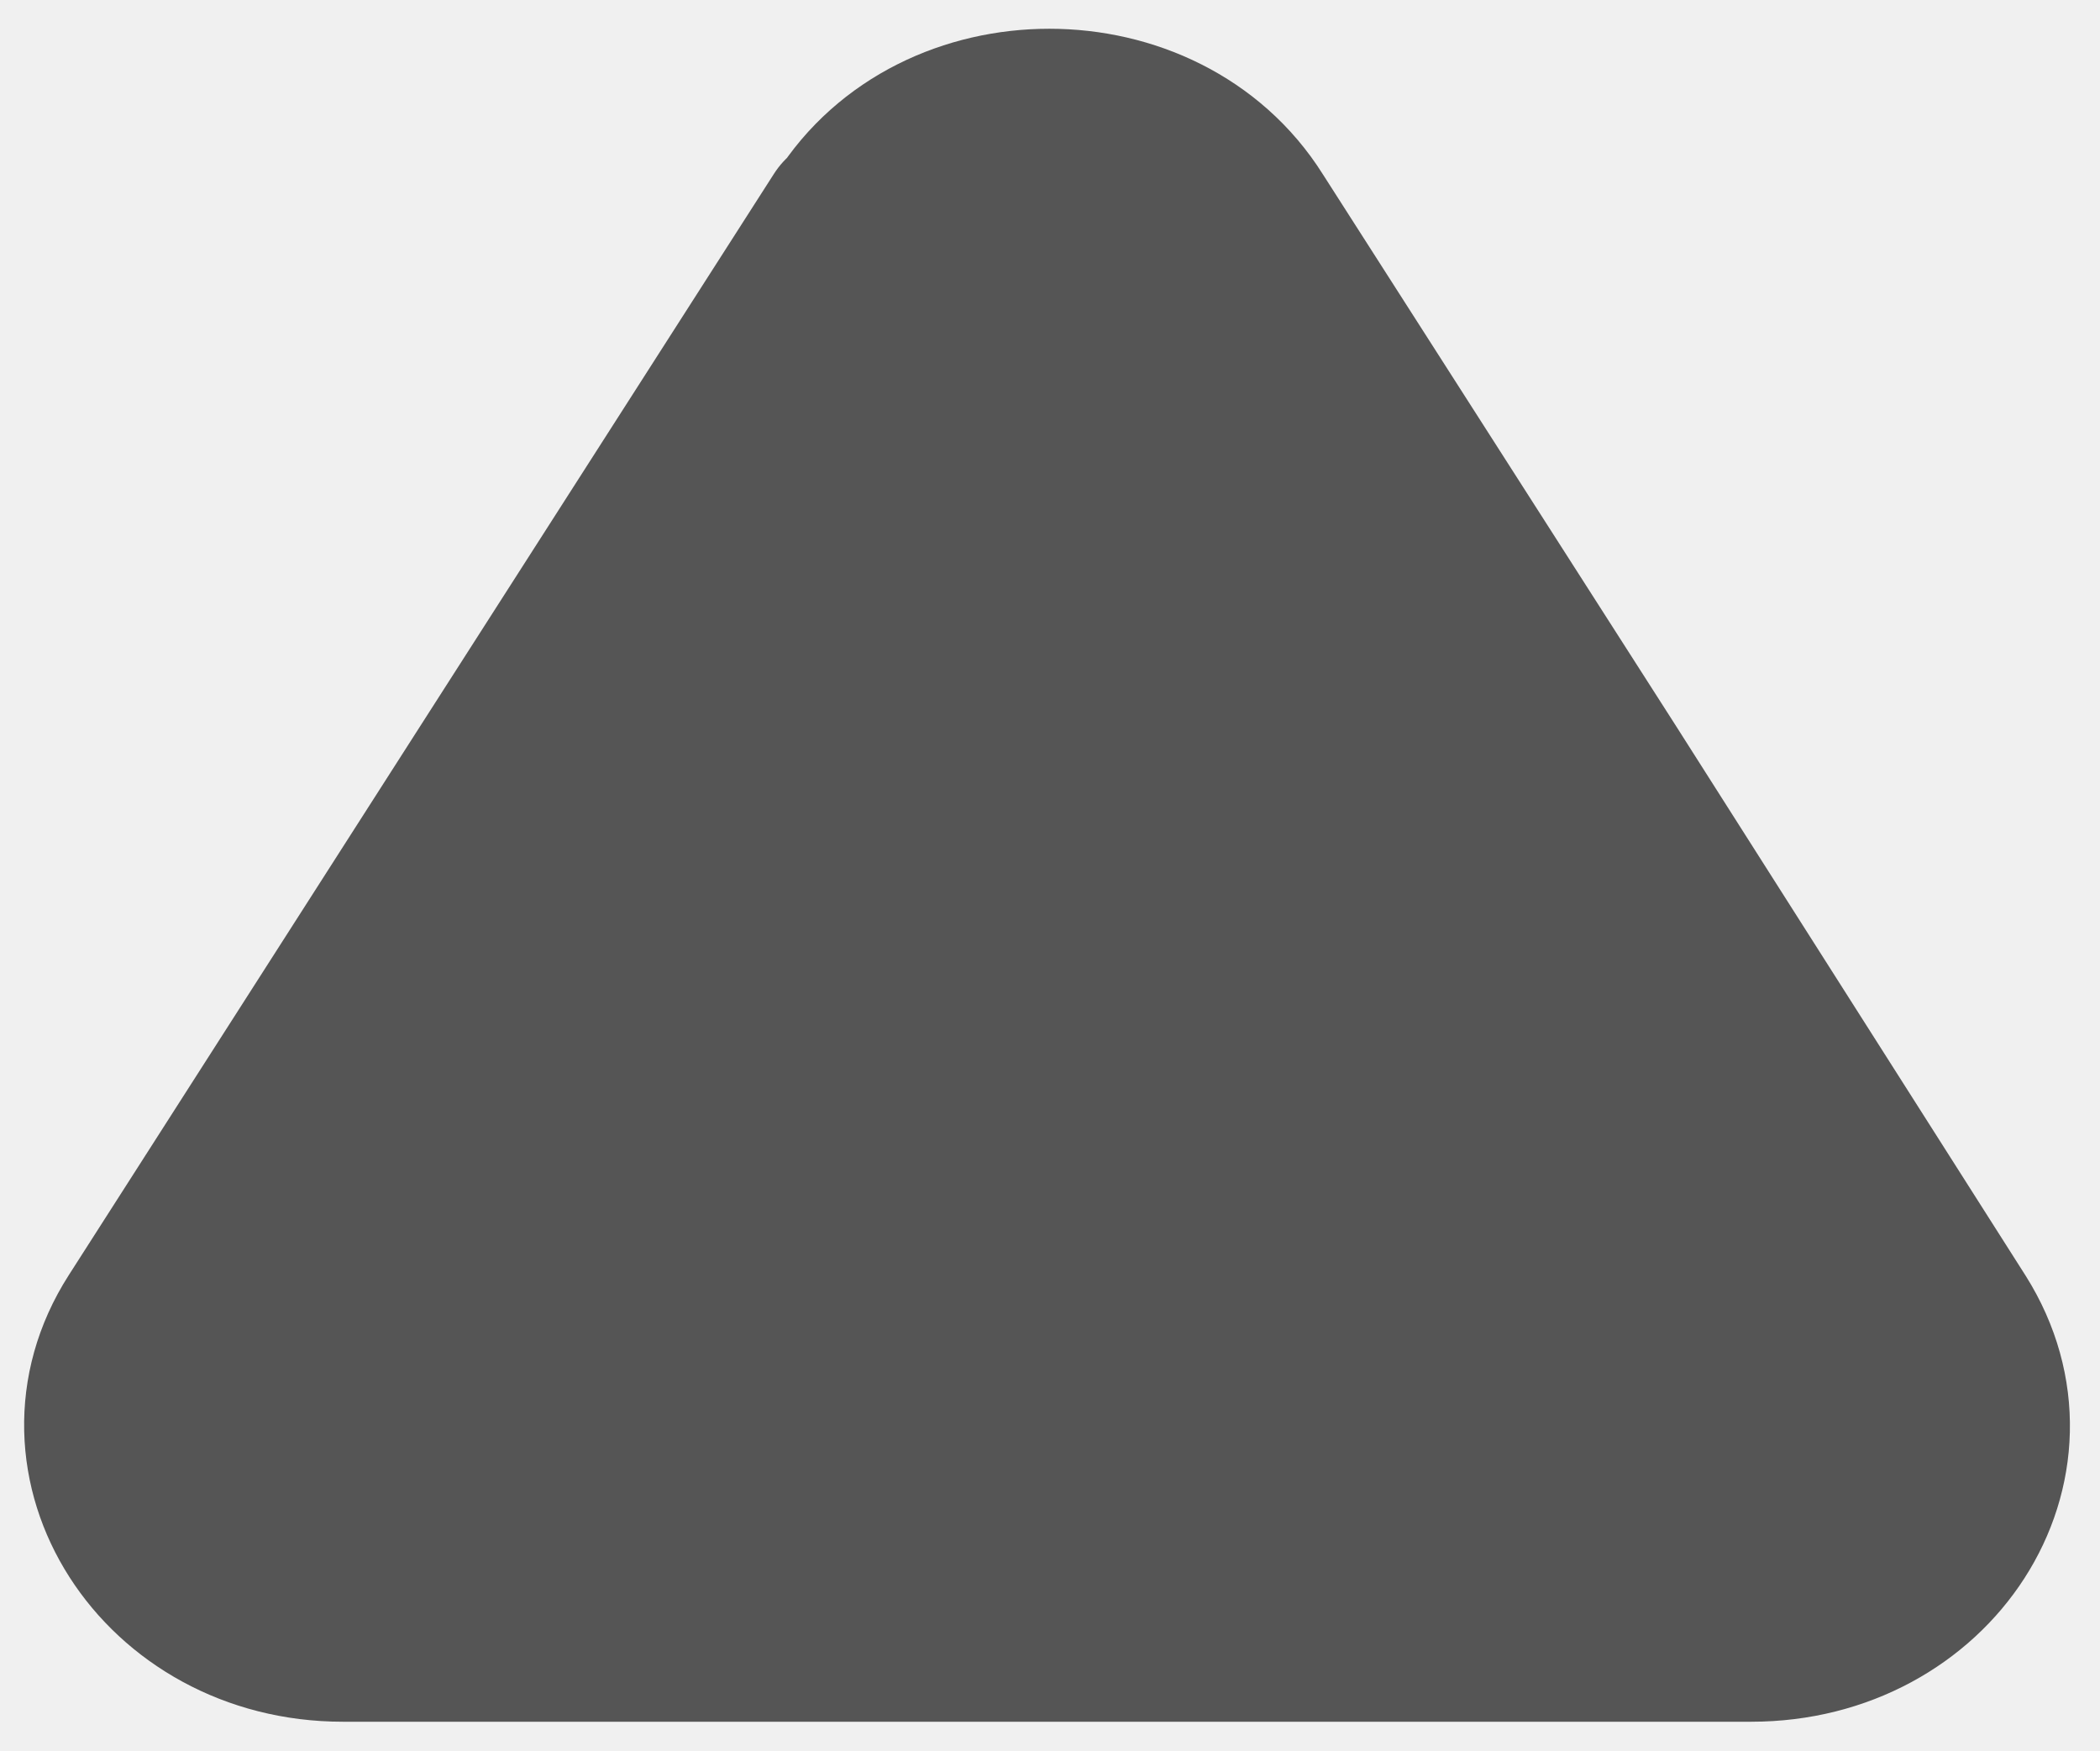
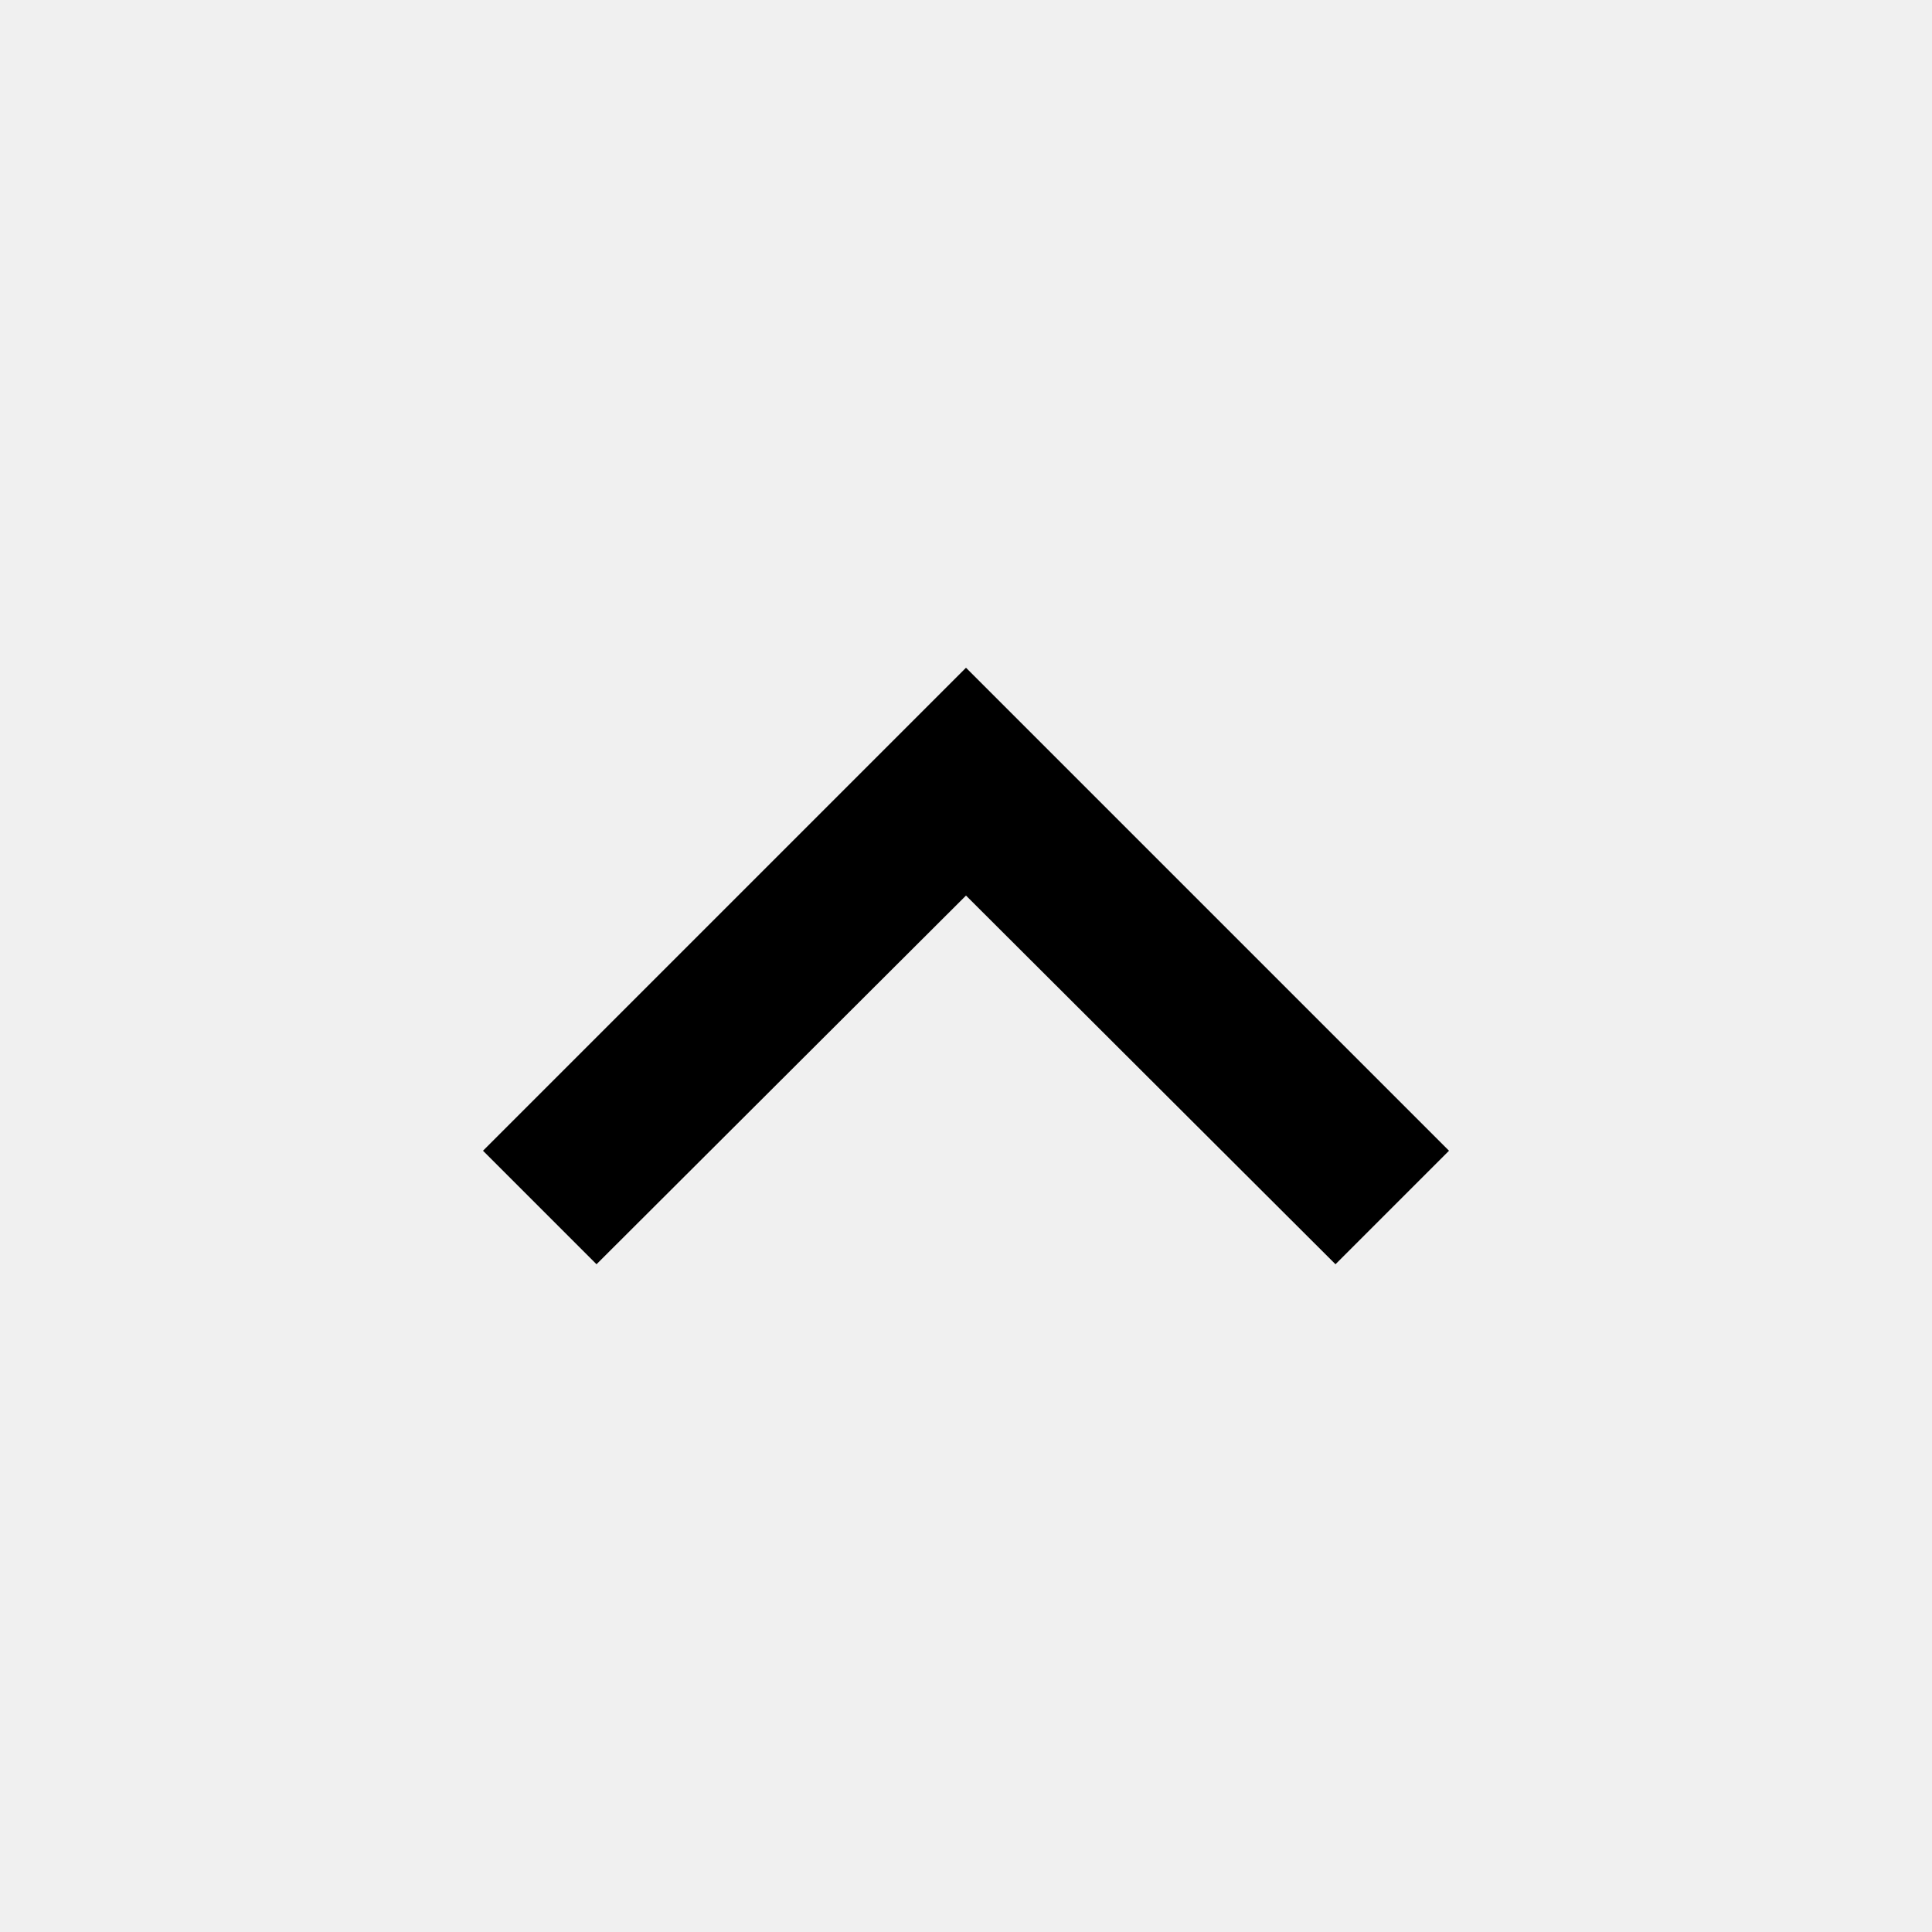
- <svg xmlns="http://www.w3.org/2000/svg" width="12" height="10" viewBox="0 0 12 10" fill="none">
-   <g clip-path="url(#clip0_610_12449)">
-     <path d="M4.857 1.262C5.357 0.465 6.635 0.465 7.136 1.262L9.151 4.409L11.153 7.556C11.654 8.353 11.021 9.336 10.007 9.336L1.959 9.336C0.945 9.336 0.312 8.34 0.813 7.556L2.828 4.409L4.844 1.262H4.857Z" fill="#555555" stroke="#555555" stroke-linecap="round" stroke-linejoin="round" />
-   </g>
-   <defs>
-     <clipPath id="clip0_610_12449">
-       <rect width="12" height="10" fill="white" transform="matrix(-1 0 0 -1 12 10)" />
-     </clipPath>
-   </defs>
+ <svg xmlns="http://www.w3.org/2000/svg" width="24" height="24" viewBox="0 0 24 24" fill="none">
+   <path d="M6 14.295L7.41 15.705L12 11.125L16.59 15.705L18 14.295L12 8.295L6 14.295Z" fill="black" />
</svg>
